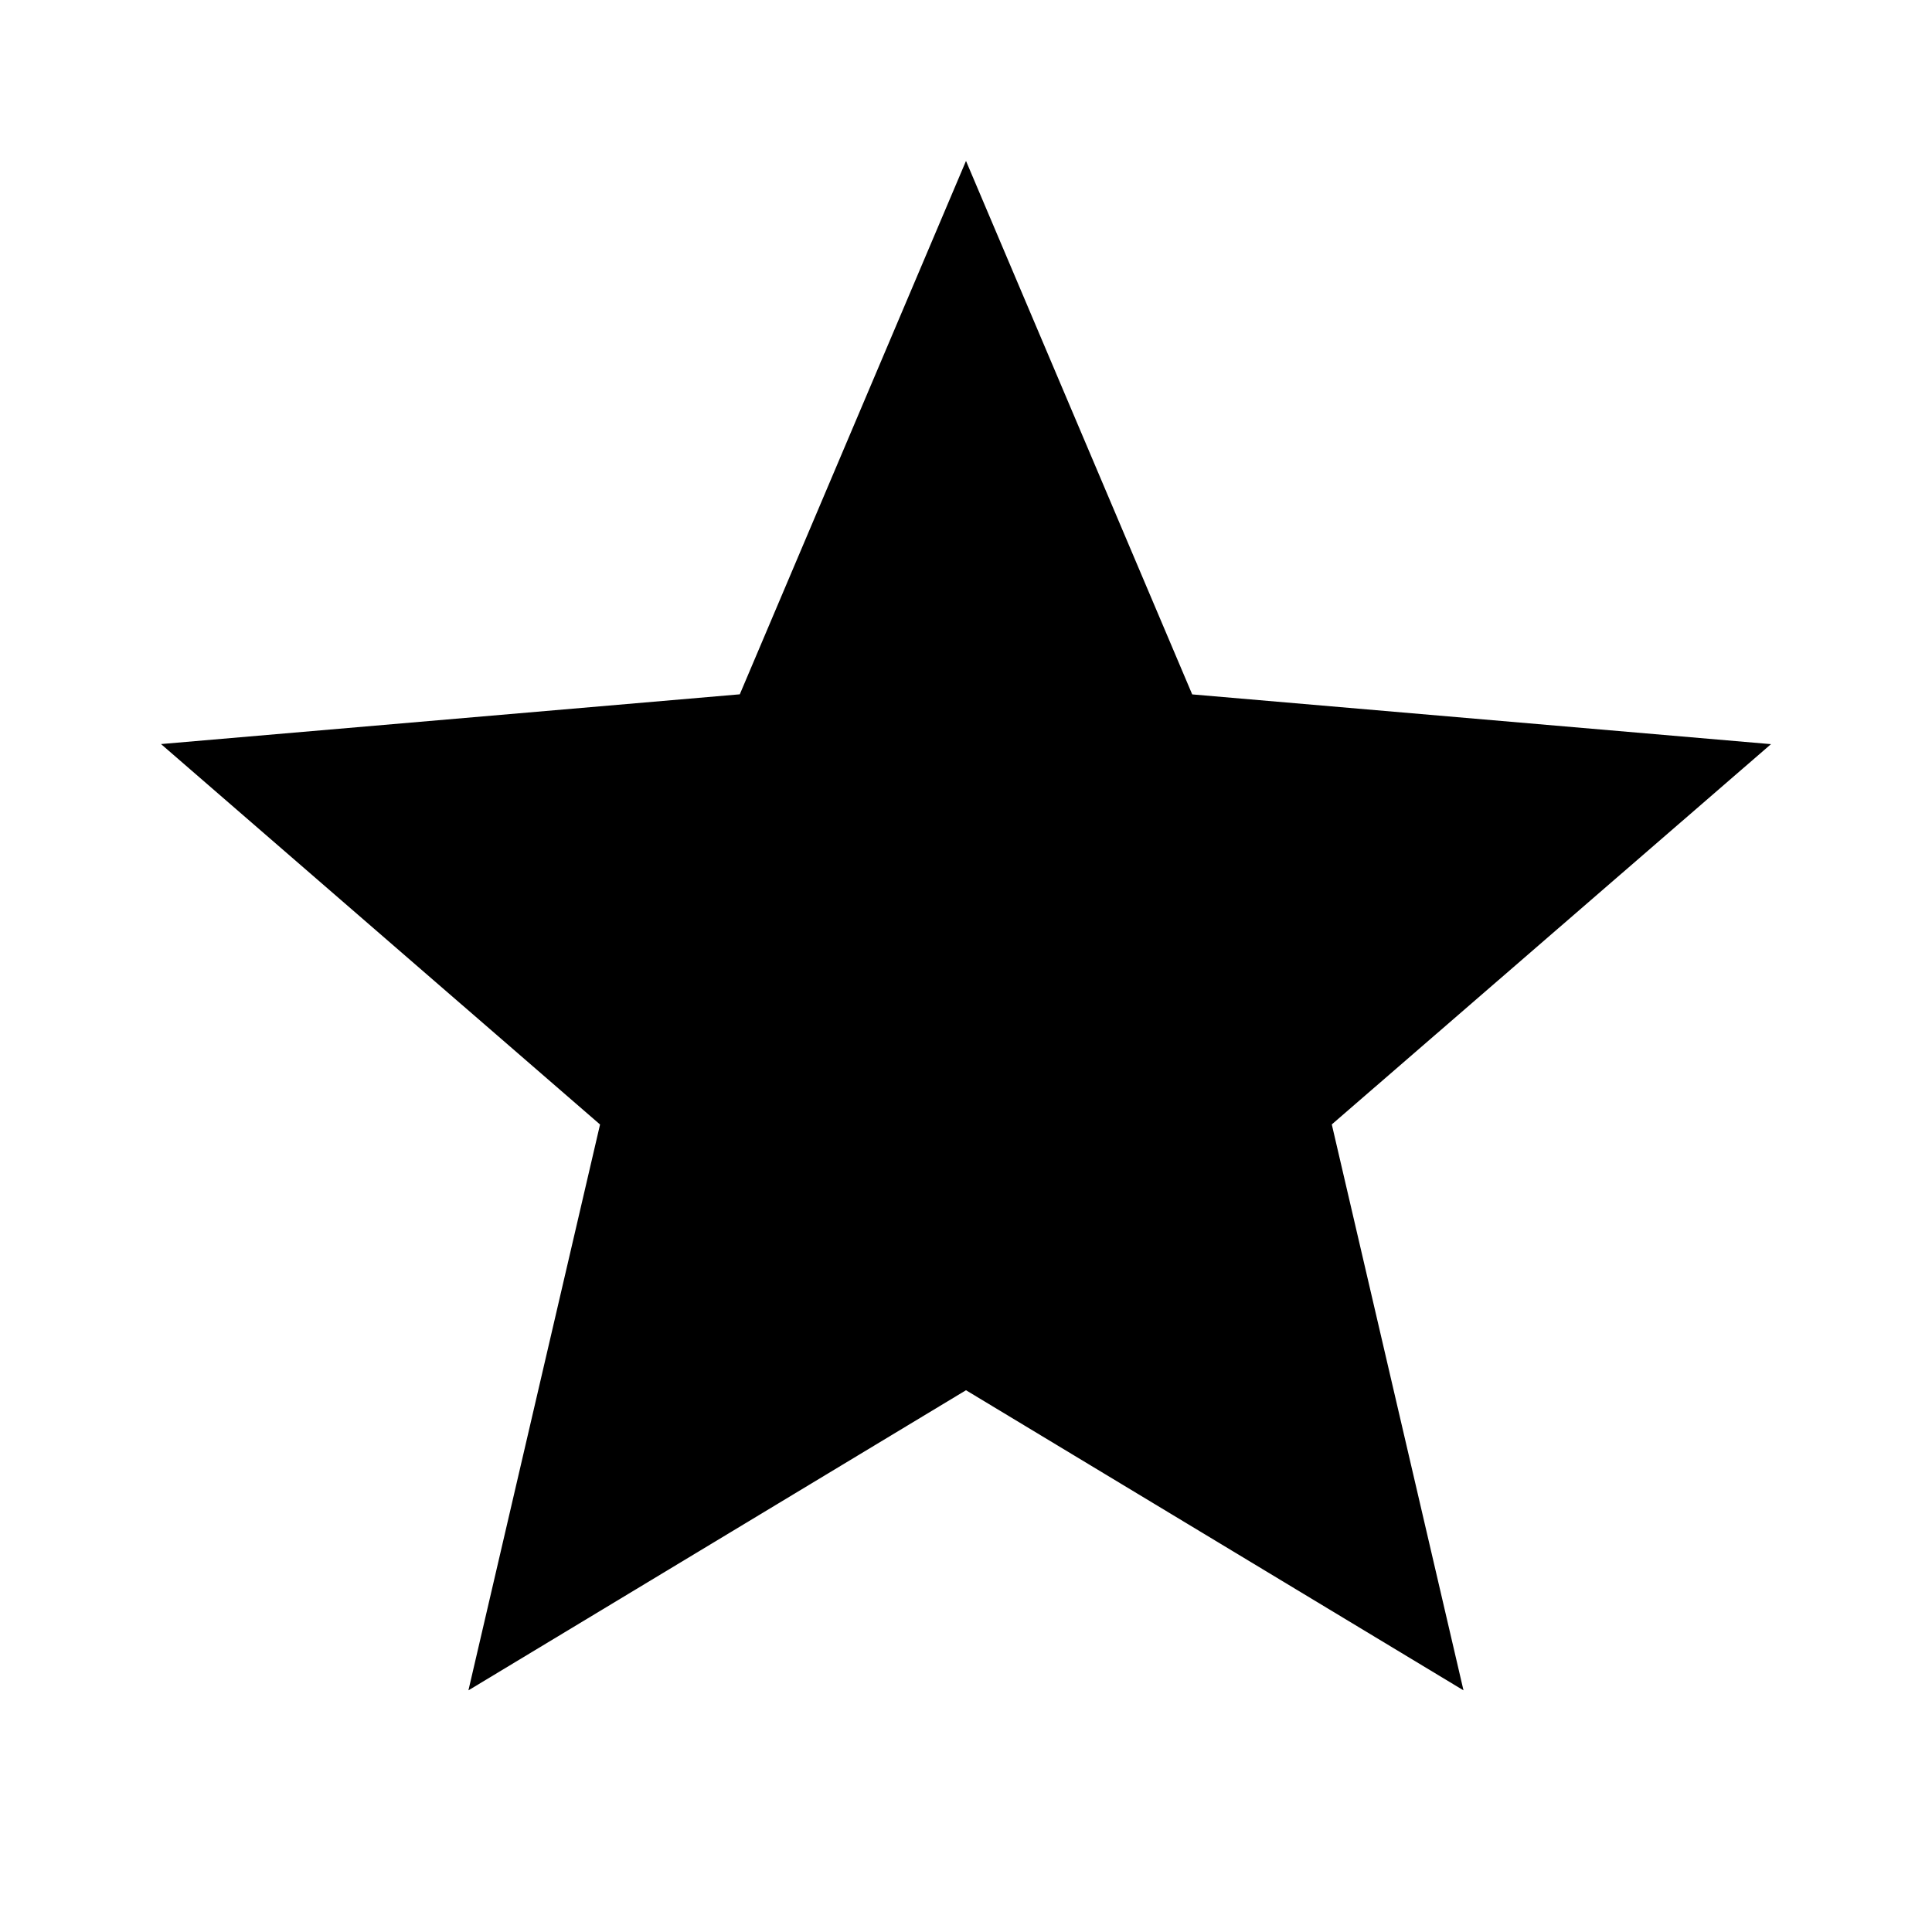
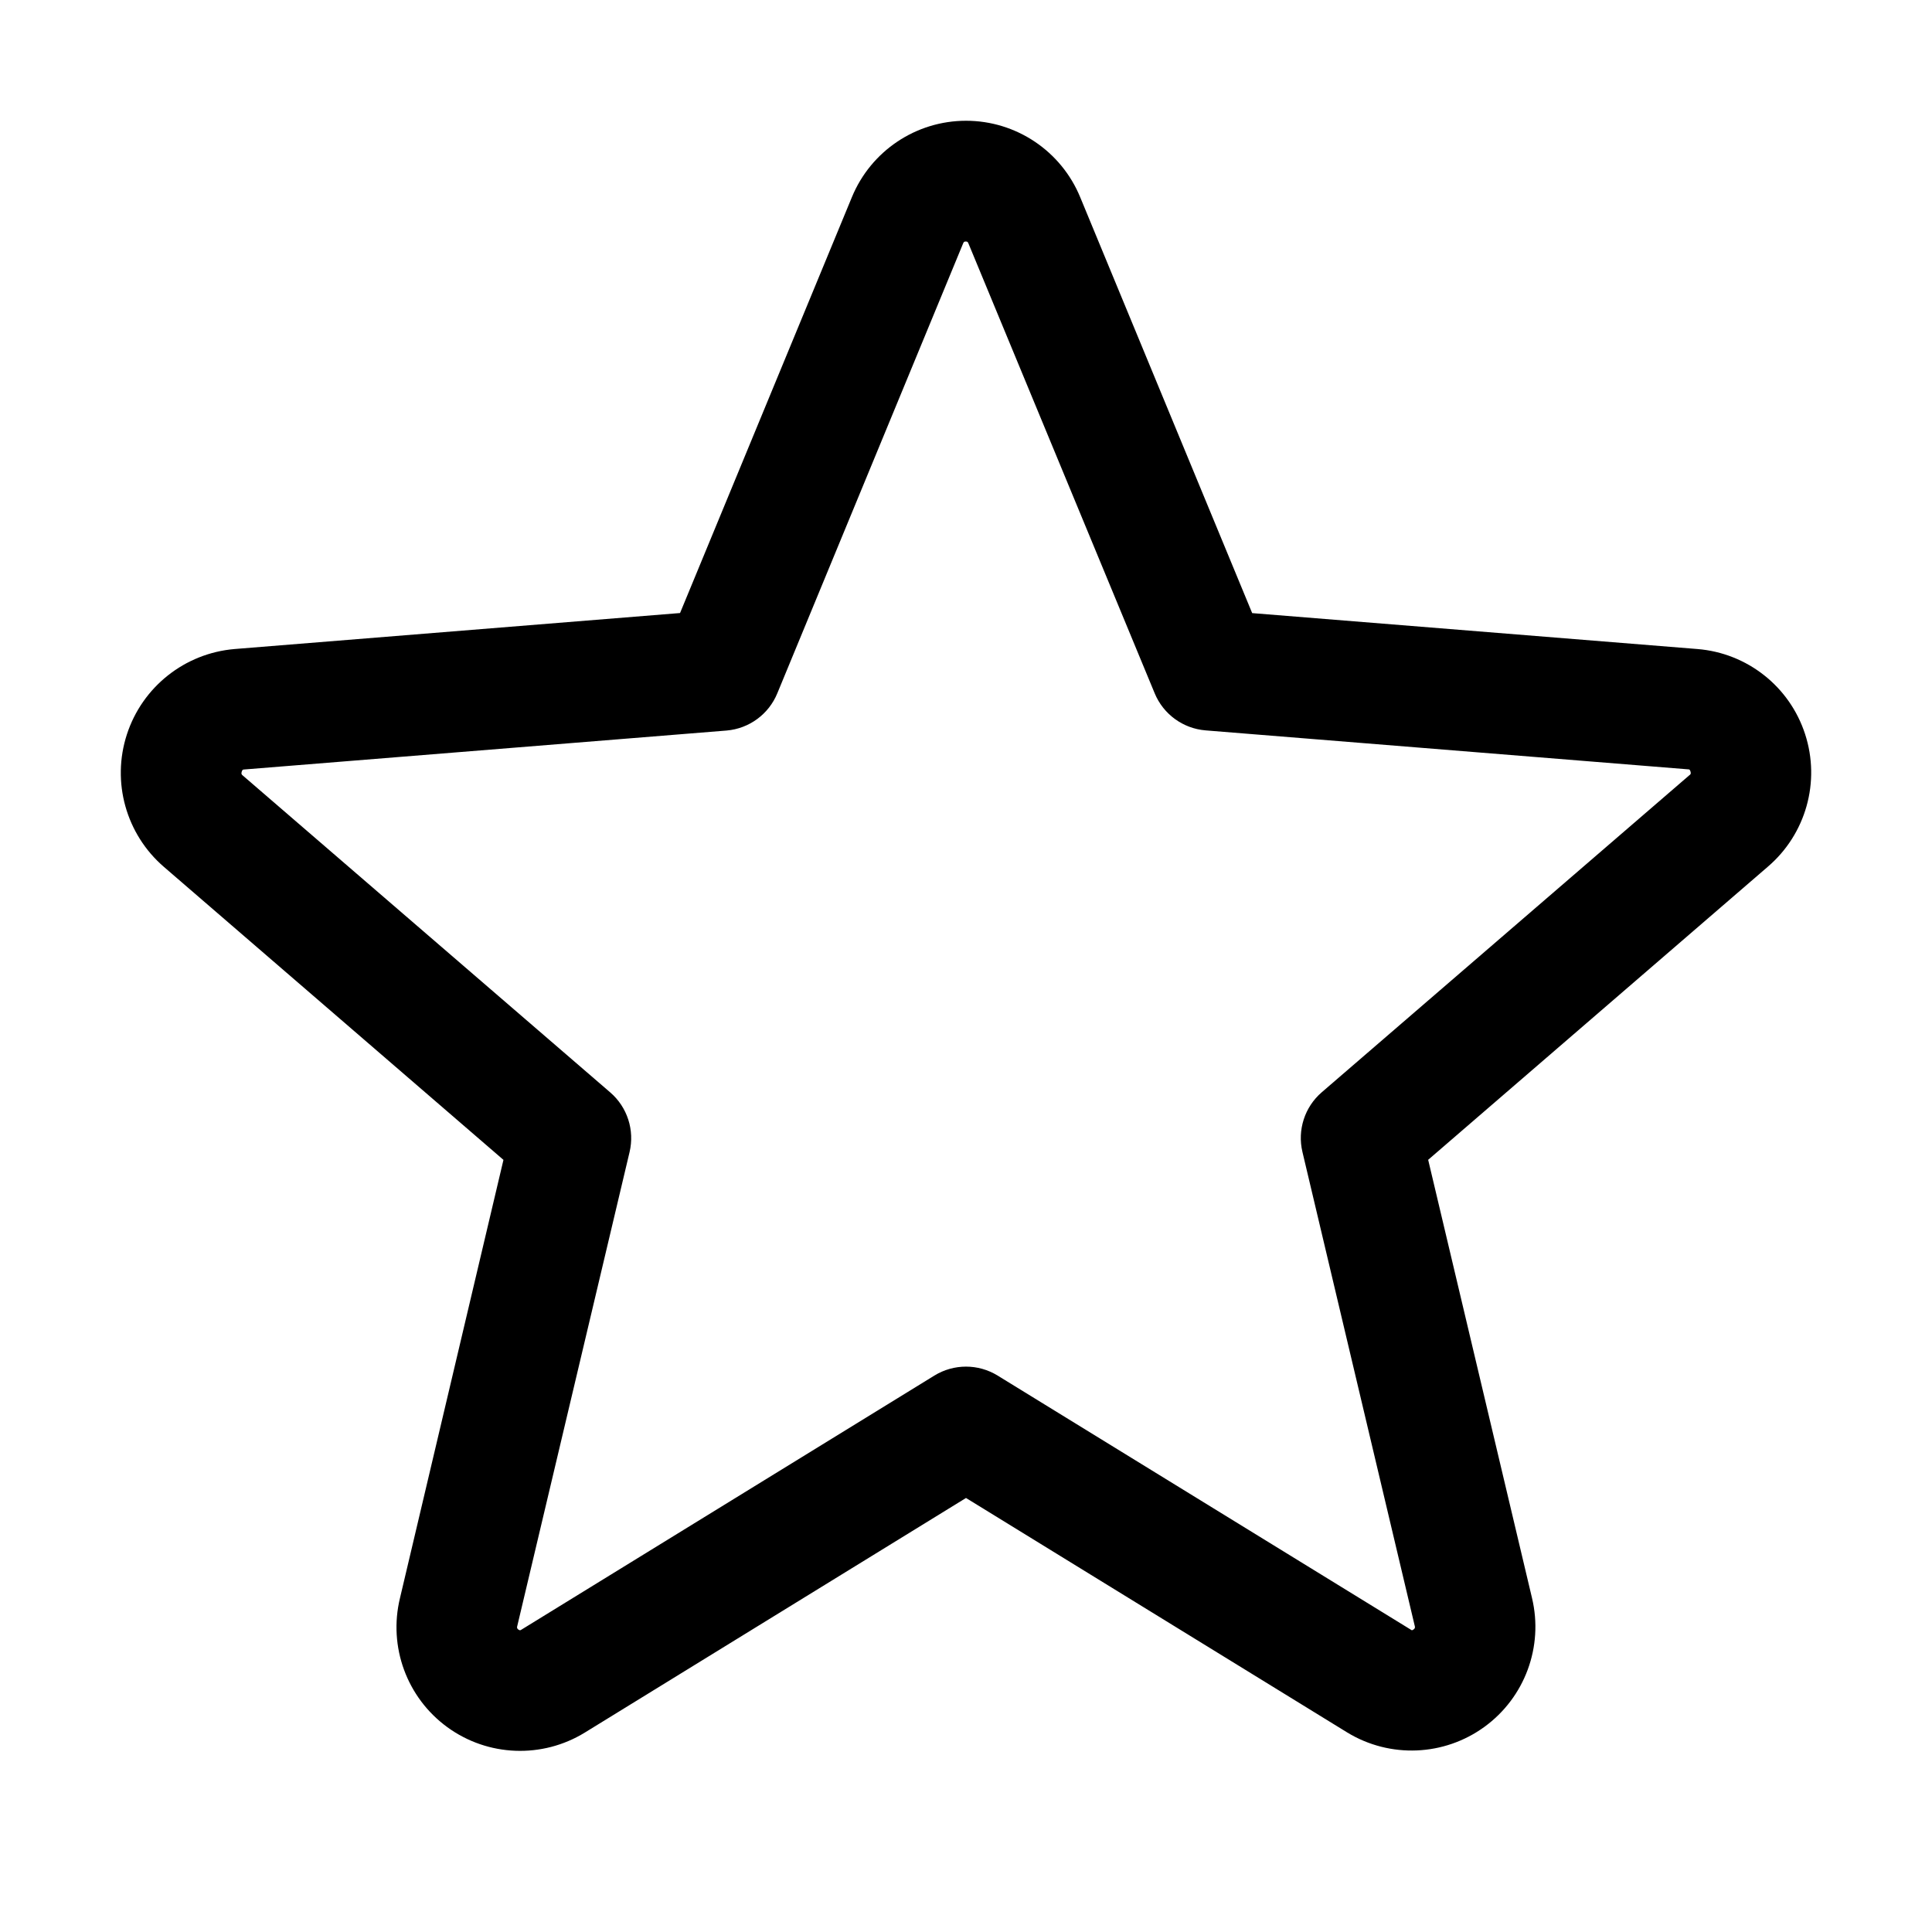
- <svg xmlns="http://www.w3.org/2000/svg" width="24" height="24" baseProfile="full" viewBox="0 0 24 24">
-   <path d="M12 17.27l6.18 3.728-1.636-7.03L22 9.244l-7.19-.618L12 1.999 9.19 8.625 2 9.243l5.454 4.726-1.635 7.029L12 17.27z" />
+ <svg xmlns="http://www.w3.org/2000/svg" viewBox="0 0 256 256" fill="currentColor">
+   <path d="M239.18,97.26A16.38,16.38,0,0,0,224.92,86l-59-4.76L143.14,26.15a16.36,16.36,0,0,0-30.27,0L90.11,81.23,31.08,86a16.46,16.46,0,0,0-9.37,28.86l45,38.83L53,211.75a16.38,16.38,0,0,0,24.5,17.82L128,198.49l50.53,31.08A16.4,16.4,0,0,0,203,211.75l-13.76-58.07,45-38.83A16.43,16.43,0,0,0,239.18,97.26Zm-15.34,5.47-48.7,42a8,8,0,0,0-2.56,7.91l14.88,62.8a.37.37,0,0,1-.17.48c-.18.14-.23.11-.38,0l-54.72-33.65a8,8,0,0,0-8.38,0L69.09,215.94c-.15.09-.19.12-.38,0a.37.37,0,0,1-.17-.48l14.88-62.8a8,8,0,0,0-2.56-7.91l-48.7-42c-.12-.1-.23-.19-.13-.5s.18-.27.33-.29l63.92-5.16A8,8,0,0,0,103,91.86l24.62-59.61c.08-.17.11-.25.35-.25s.27.08.35.25L153,91.86a8,8,0,0,0,6.75,4.92l63.92,5.16c.15,0,.24,0,.33.29S224,102.63,223.84,102.73Z" />
</svg>
